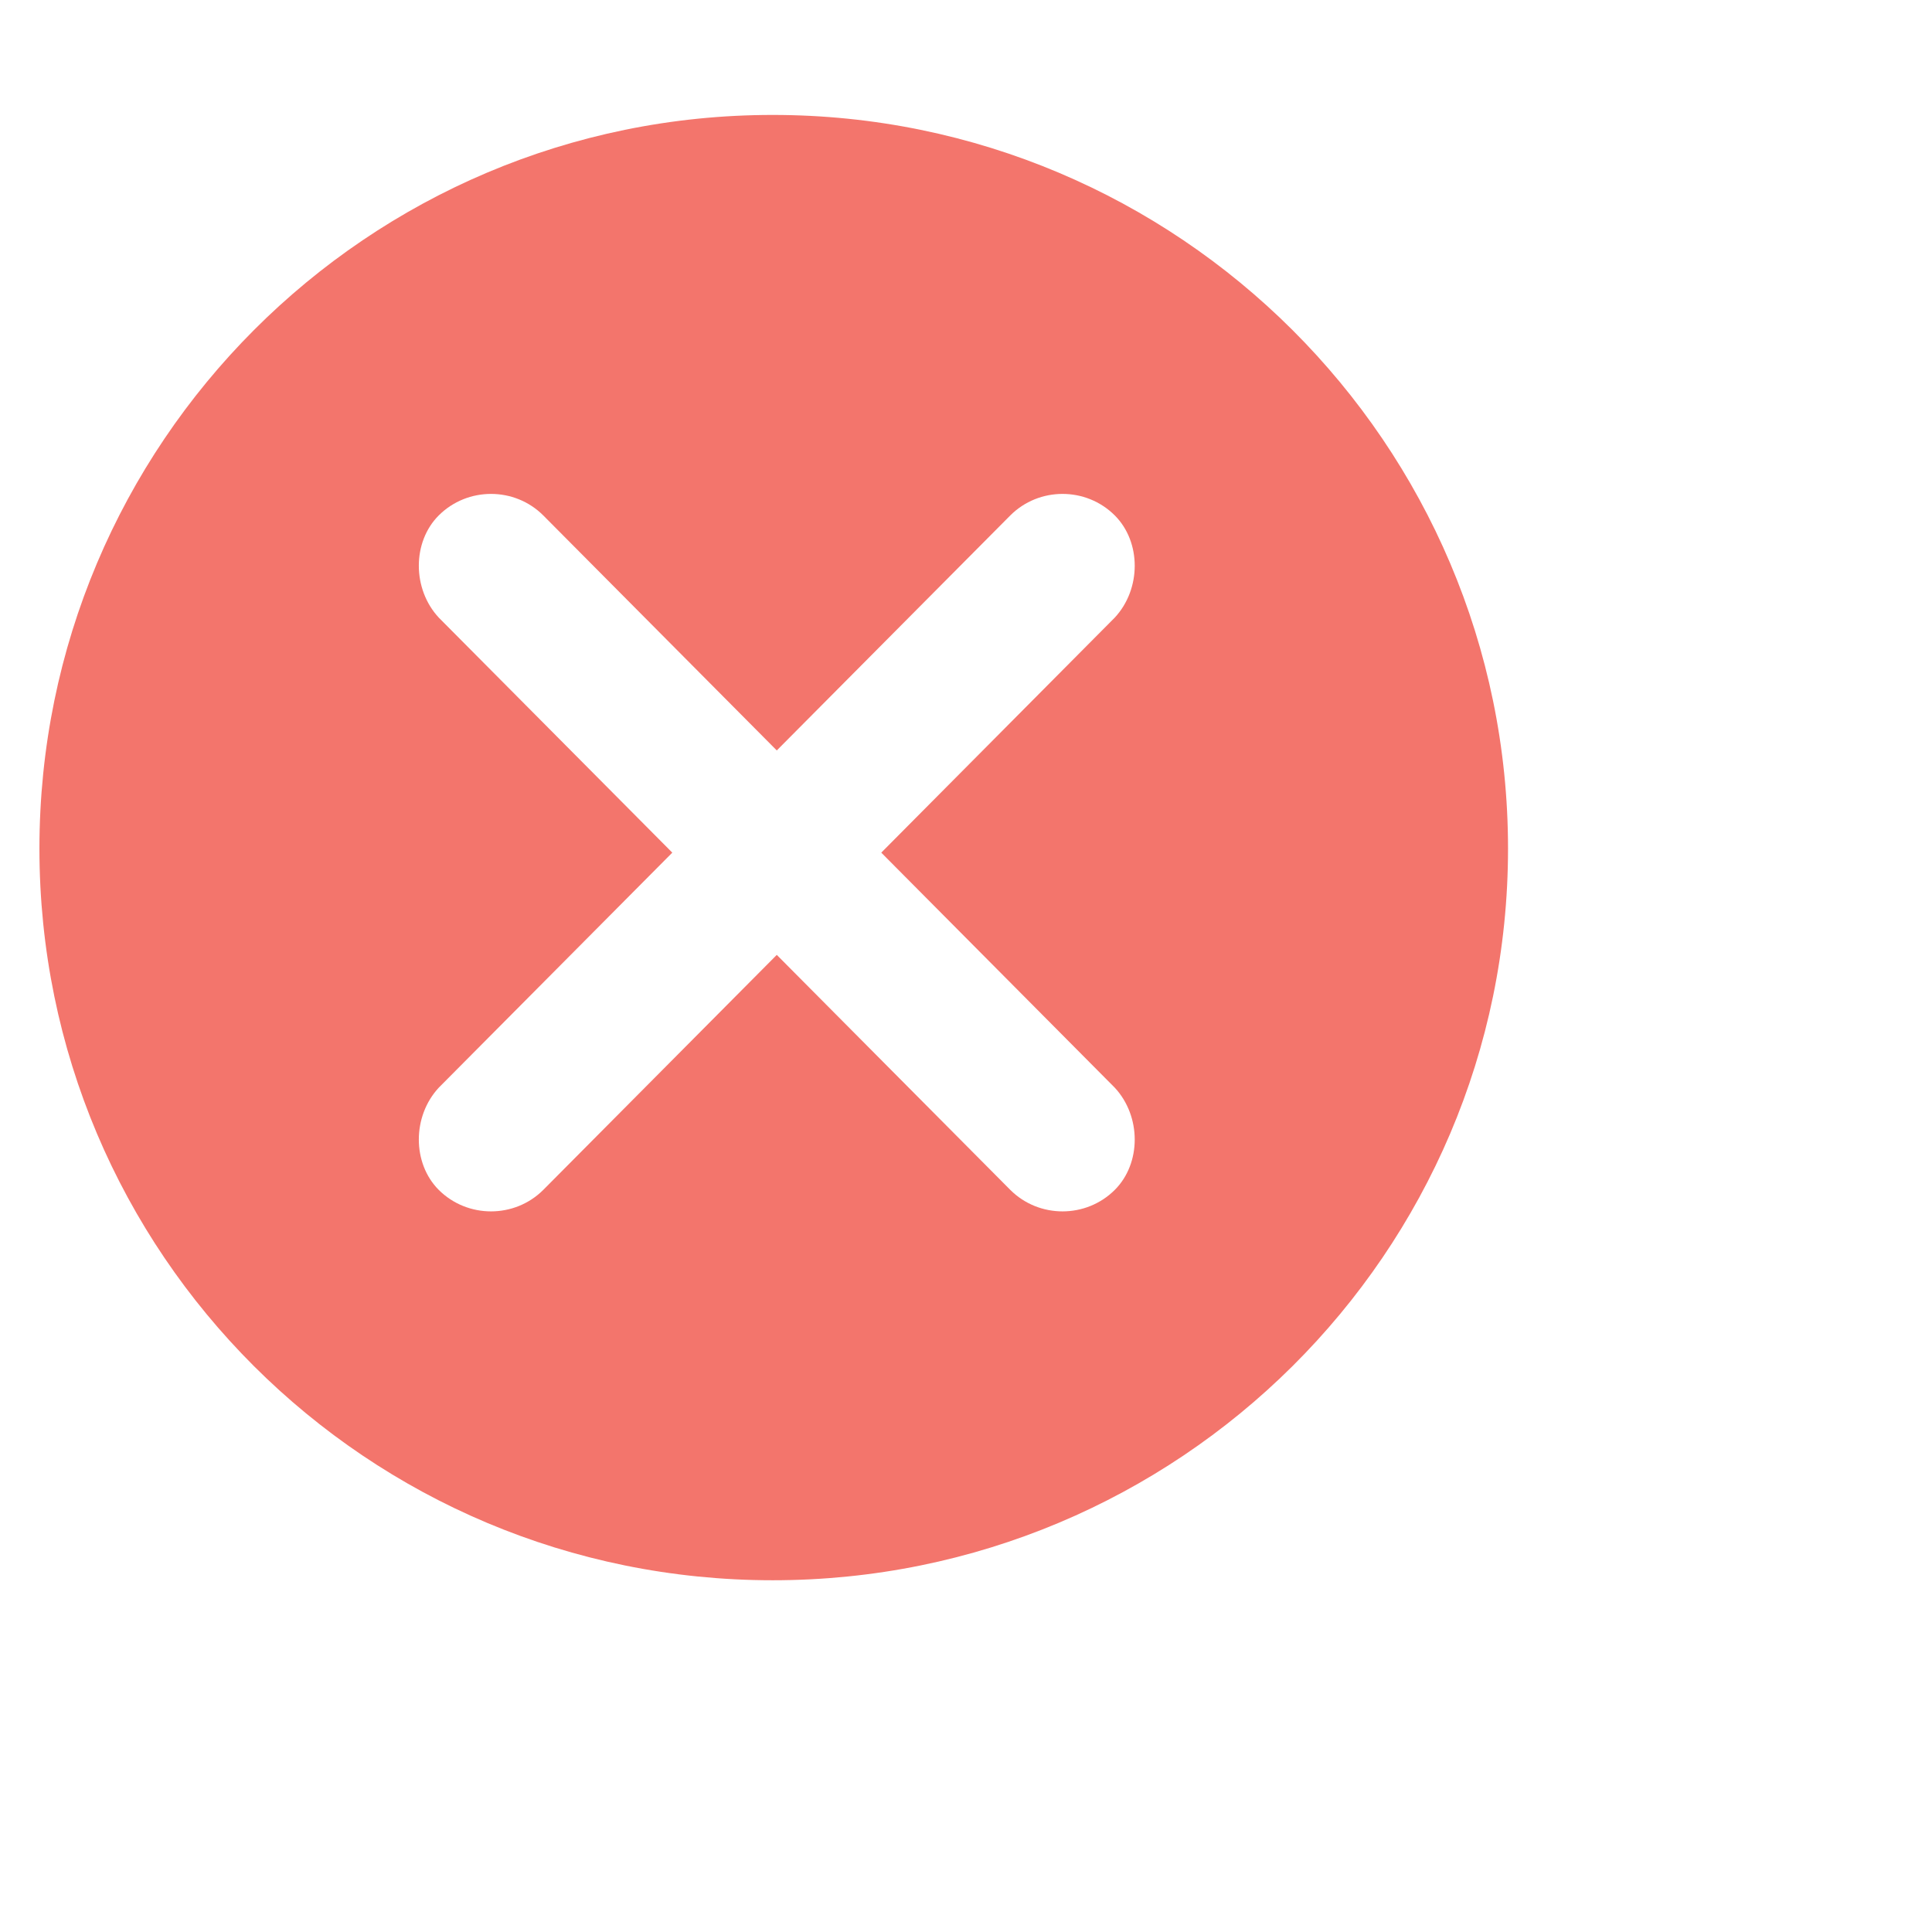
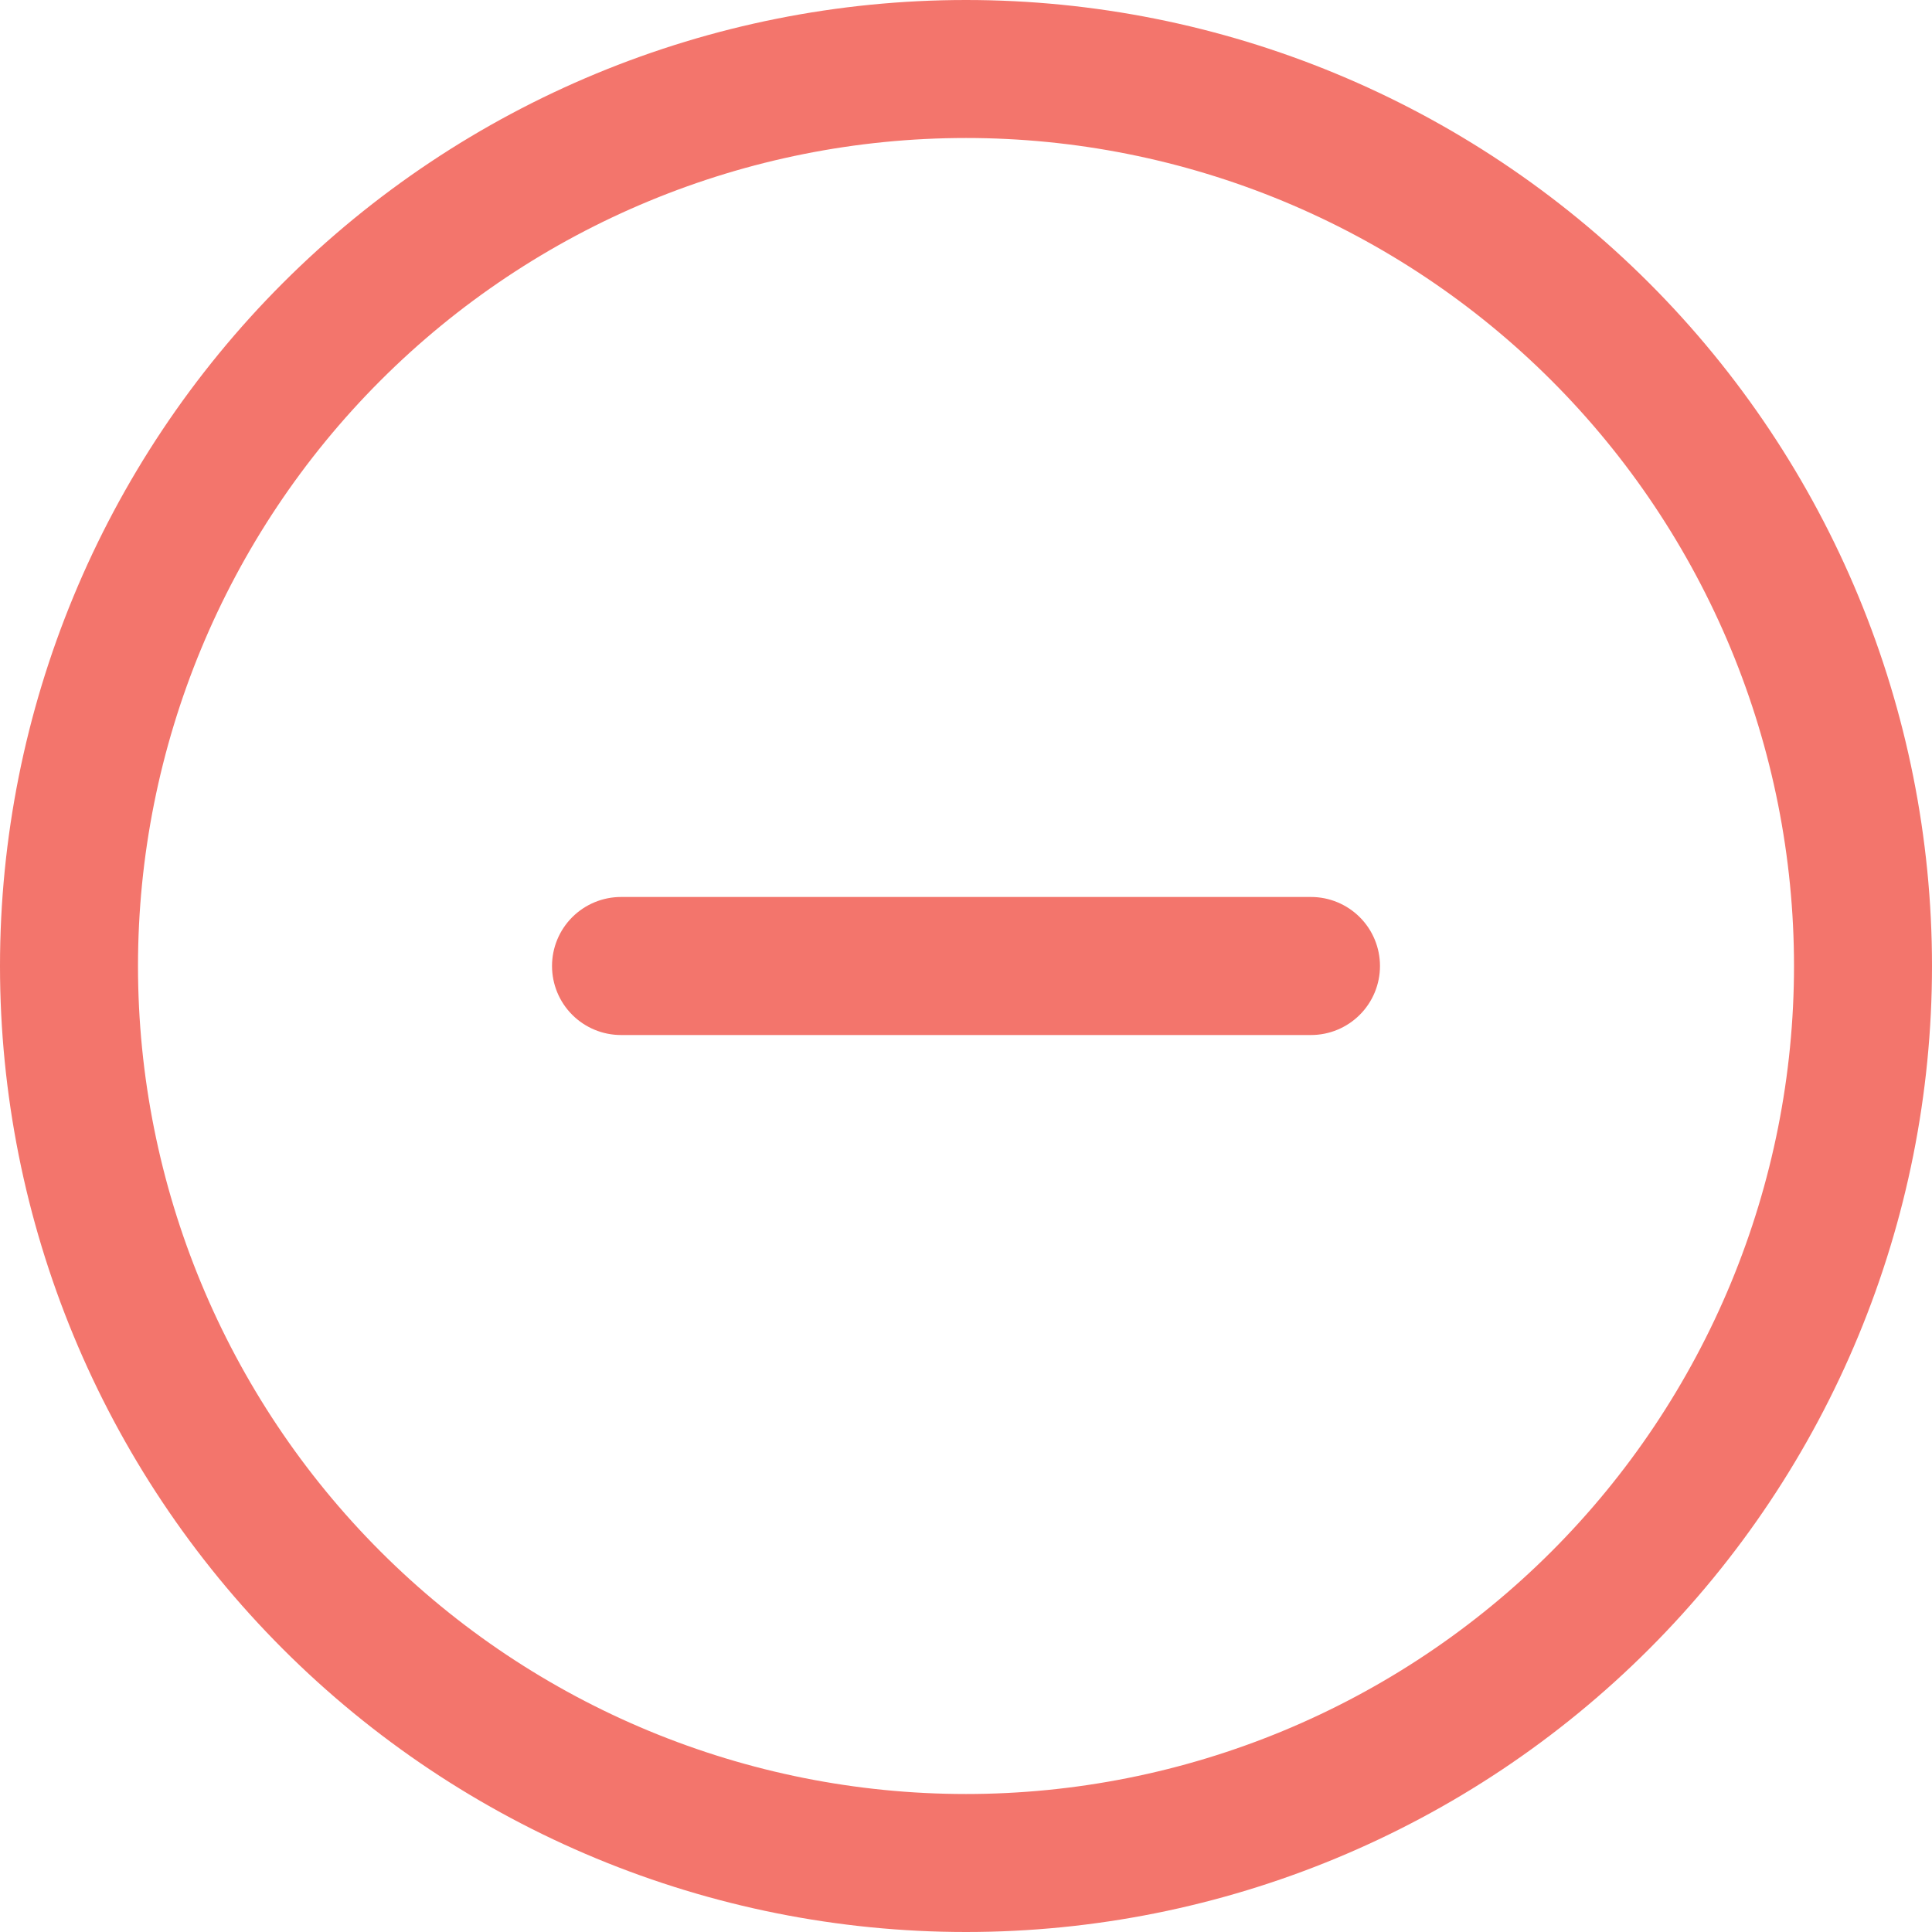
- <svg xmlns="http://www.w3.org/2000/svg" width="37" height="37" viewBox="0 0 47 49" fill="none">
-   <path d="M18.598 2.915C28.884 2.915 37.247 11.259 37.247 21.522C37.247 31.786 28.884 40.079 18.598 40.079C8.312 40.079 0 31.786 0 21.522C0 11.259 8.312 2.915 18.598 2.915ZM18.701 24.218L24.624 30.179C25.352 30.905 26.545 30.905 27.273 30.179C27.948 29.505 27.948 28.313 27.273 27.586L21.351 21.625L27.273 15.664C27.948 14.938 27.948 13.747 27.273 13.072C26.545 12.345 25.352 12.345 24.624 13.072L18.701 19.033L12.778 13.072C12.05 12.345 10.857 12.345 10.128 13.072C9.454 13.745 9.454 14.938 10.128 15.664L16.051 21.625L10.128 27.586C9.454 28.313 9.454 29.503 10.128 30.179C10.857 30.905 12.05 30.905 12.778 30.179L18.701 24.218Z" fill="#F3756C" />
+ <svg xmlns="http://www.w3.org/2000/svg" width="40" height="40" viewBox="0 0 40 40" fill="none">
+   <path d="M12.857 18.571H27.143C27.522 18.571 27.885 18.722 28.153 18.99C28.421 19.258 28.571 19.621 28.571 20C28.571 20.379 28.421 20.742 28.153 21.01C27.885 21.278 27.522 21.429 27.143 21.429H12.857C12.478 21.429 12.115 21.278 11.847 21.01C11.579 20.742 11.429 20.379 11.429 20C11.429 19.621 11.579 19.258 11.847 18.99C12.115 18.722 12.478 18.571 12.857 18.571Z" fill="#F3756C" />
+   <path d="M20 37.143C22.251 37.143 24.48 36.699 26.56 35.838C28.64 34.976 30.53 33.714 32.122 32.122C33.714 30.53 34.976 28.64 35.838 26.56C36.699 24.48 37.143 22.251 37.143 20C37.143 17.749 36.699 15.52 35.838 13.44C34.976 11.36 33.714 9.47 32.122 7.878C30.53 6.286 28.64 5.024 26.56 4.162C24.48 3.301 22.251 2.857 20 2.857C15.453 2.857 11.093 4.663 7.878 7.878C4.663 11.093 2.857 15.453 2.857 20C2.857 24.547 4.663 28.907 7.878 32.122C11.093 35.337 15.453 37.143 20 37.143ZM20 40C14.696 40 9.609 37.893 5.858 34.142C2.107 30.391 0 25.304 0 20C0 14.696 2.107 9.609 5.858 5.858C9.609 2.107 14.696 0 20 0C25.304 0 30.391 2.107 34.142 5.858C37.893 9.609 40 14.696 40 20C40 25.304 37.893 30.391 34.142 34.142C30.391 37.893 25.304 40 20 40Z" fill="#F3756C" />
</svg>
